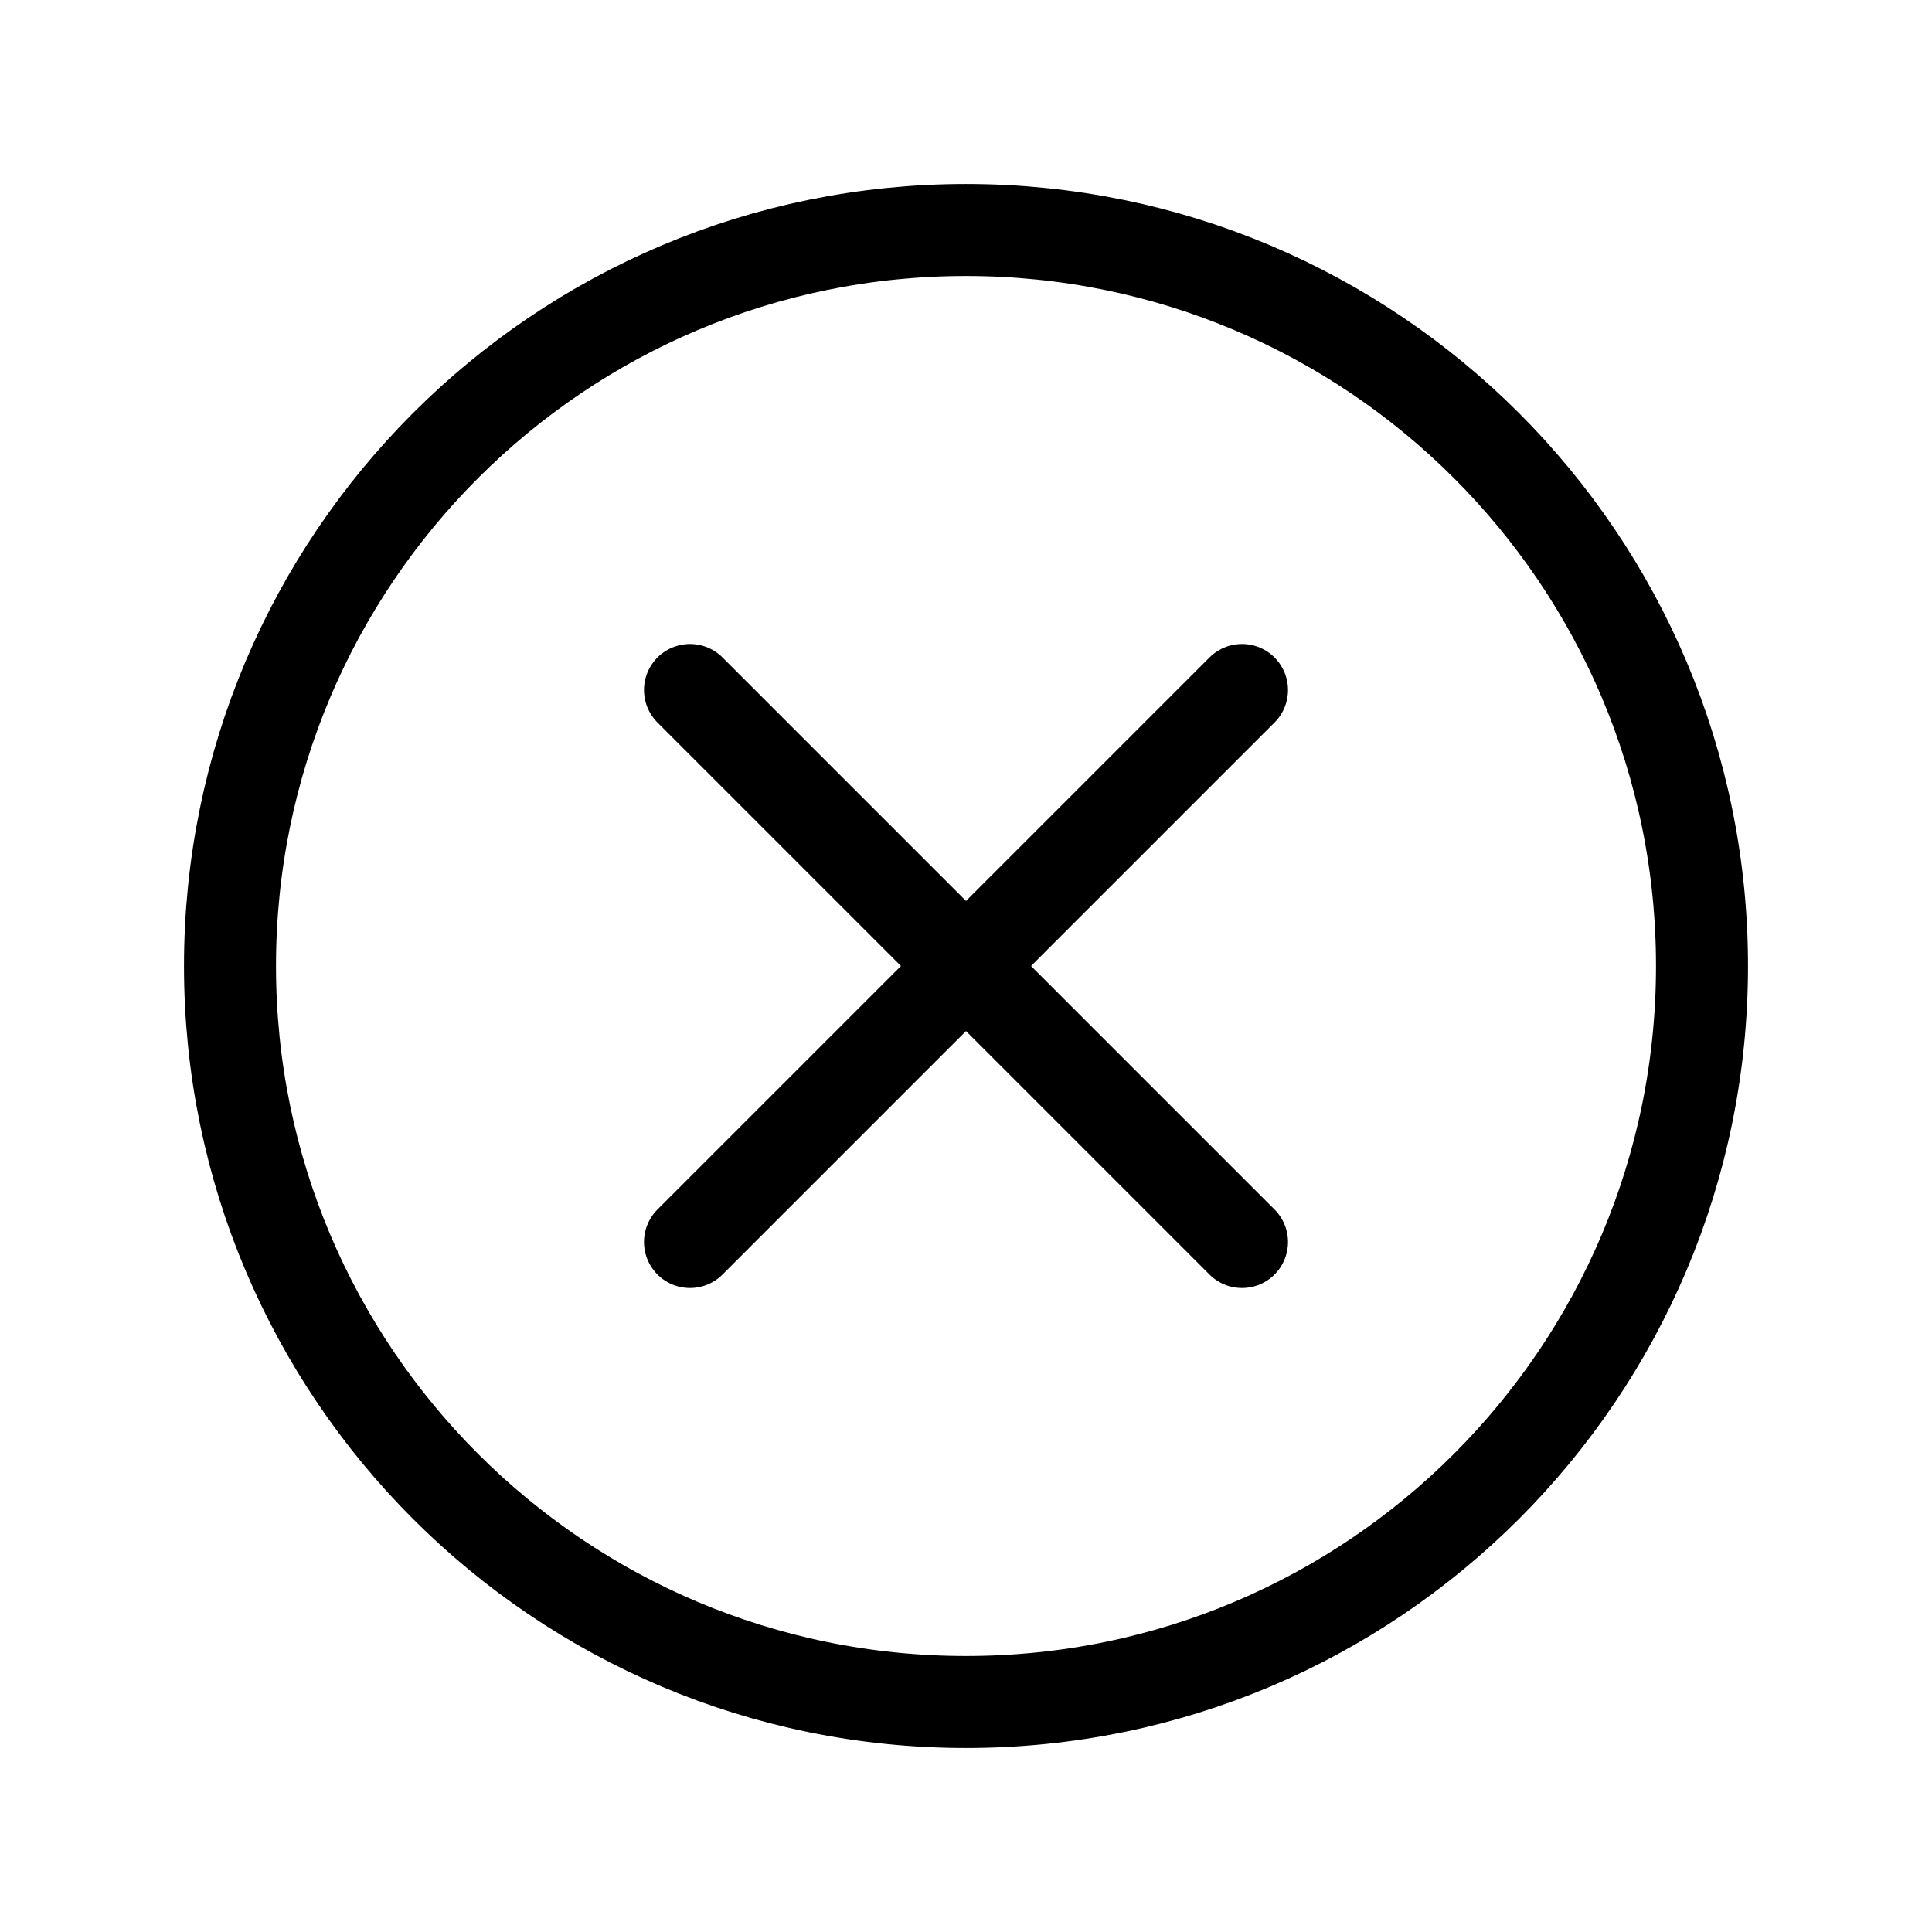
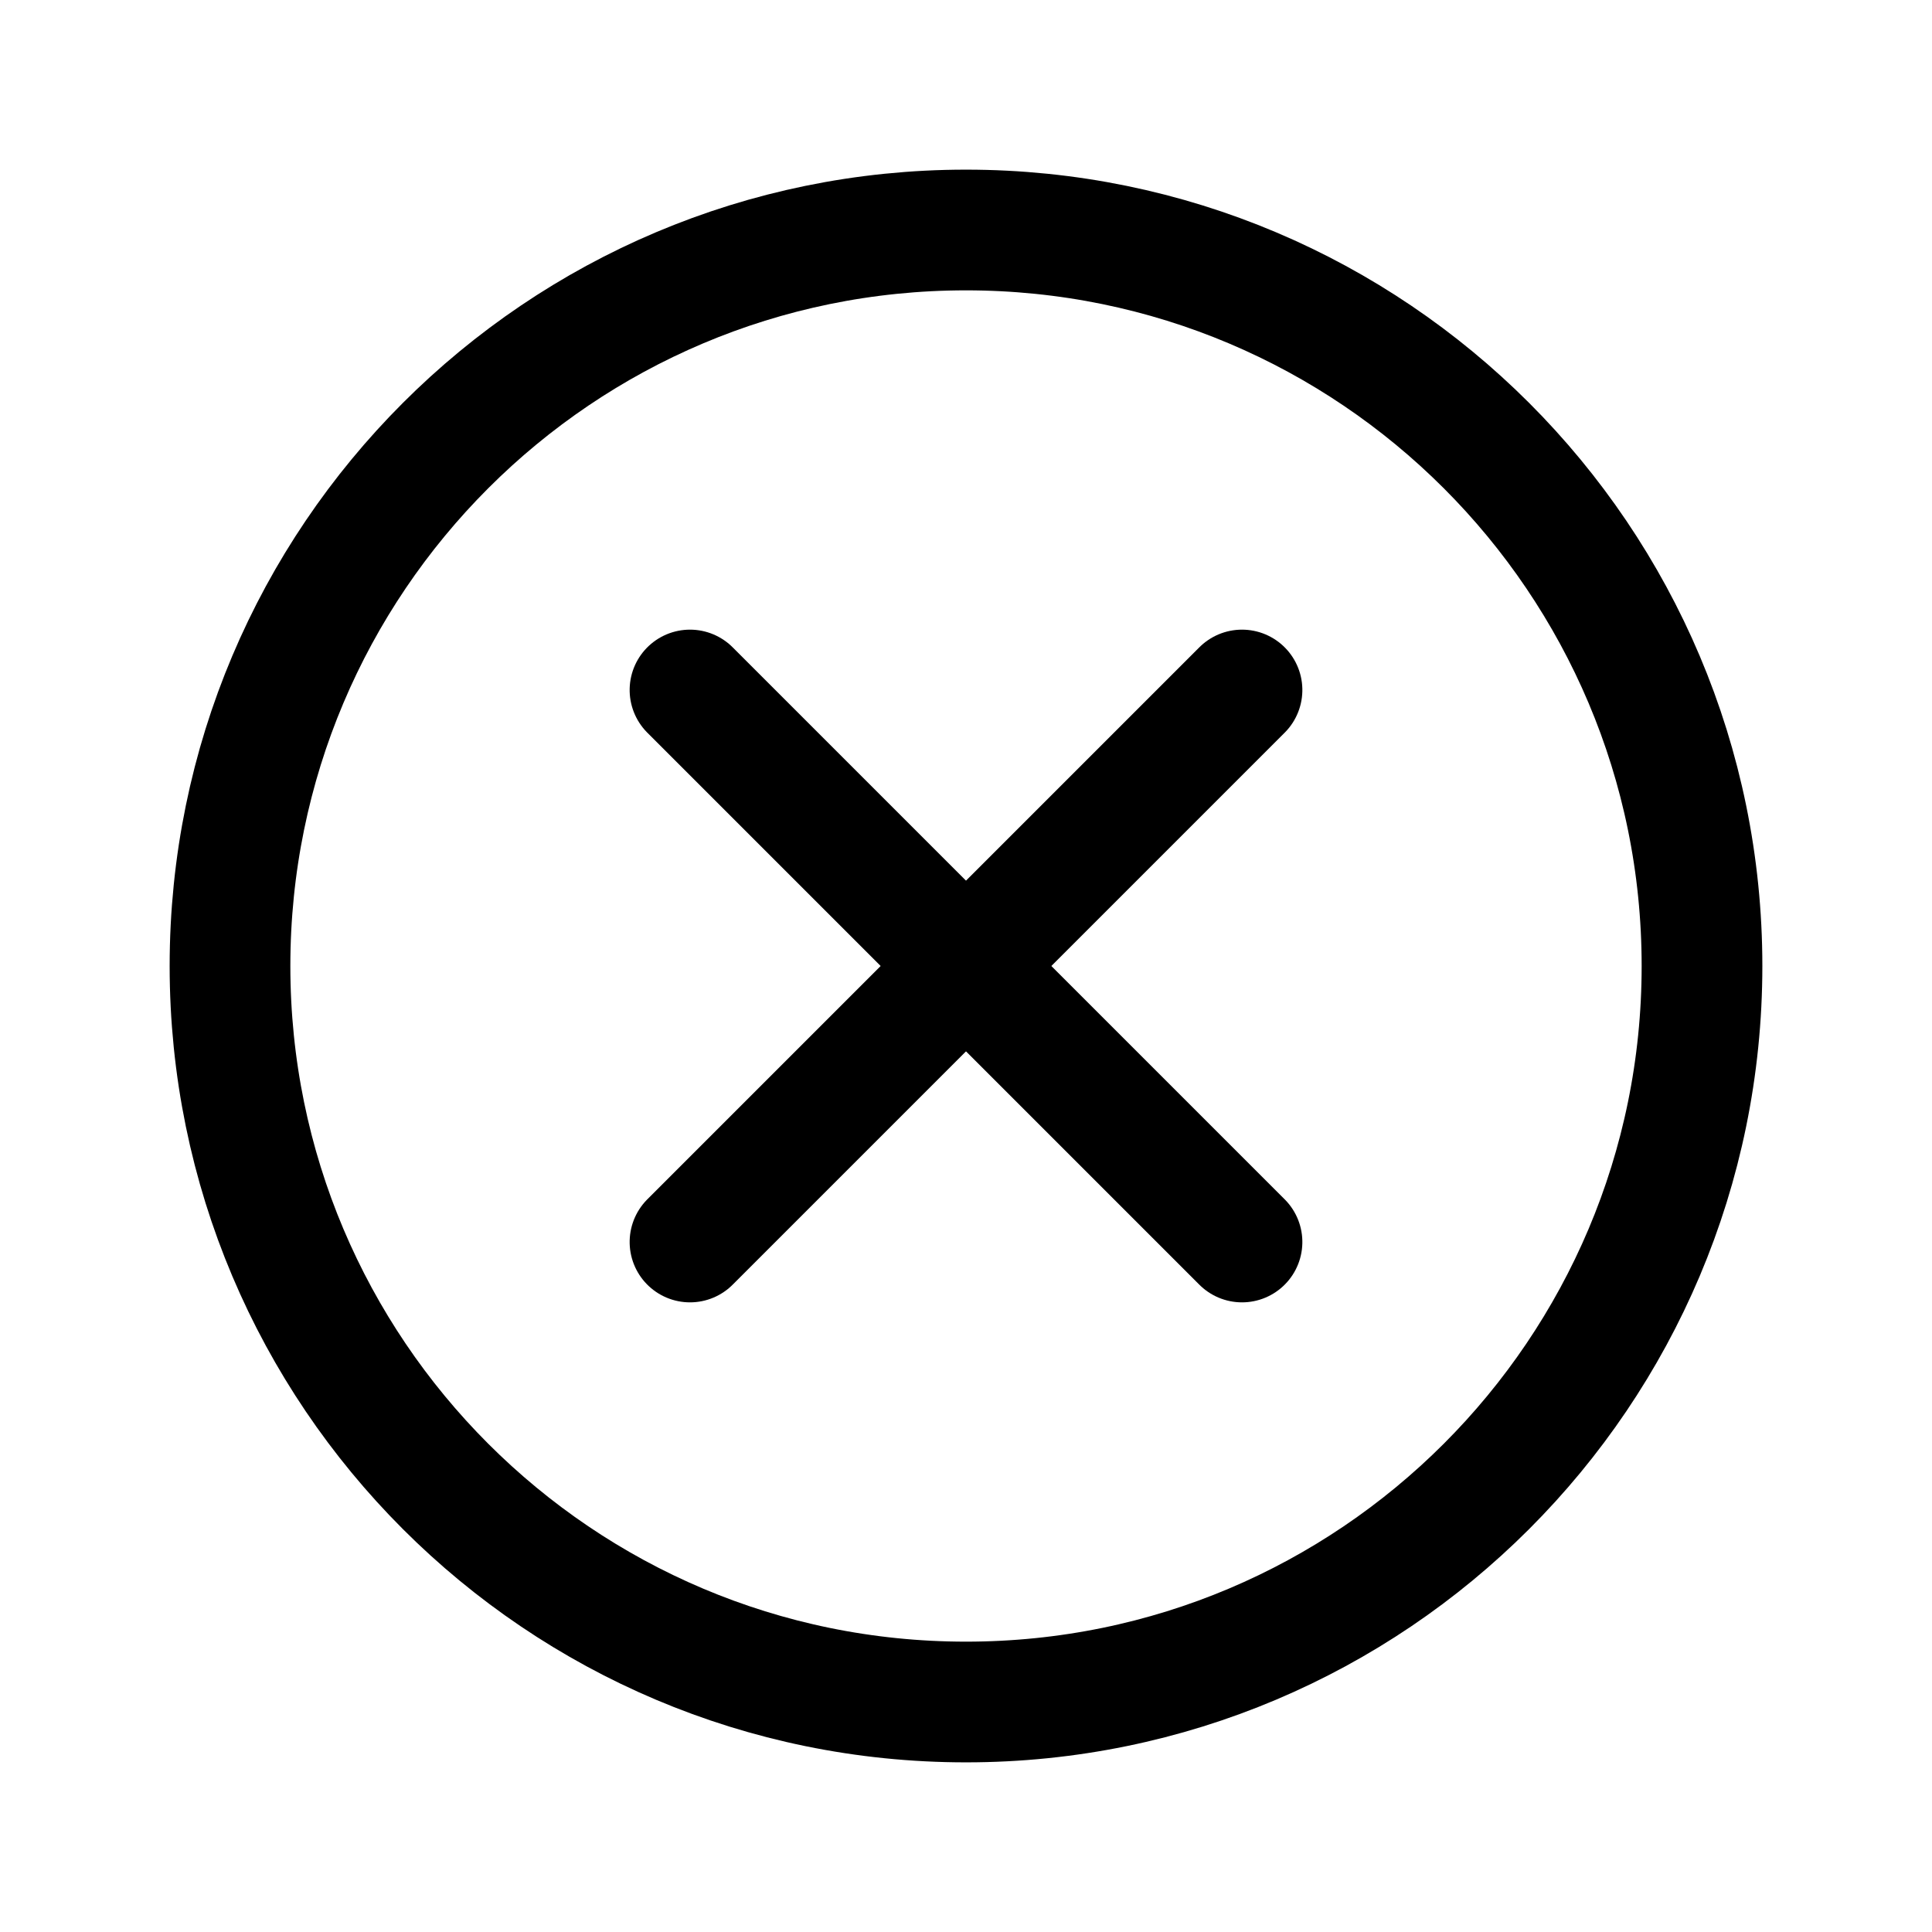
- <svg xmlns="http://www.w3.org/2000/svg" width="800px" height="800px" viewBox="0 0 21 21">
-   <g fill="none" fill-rule="evenodd" stroke="#000000" stroke-linecap="round" stroke-linejoin="round" transform="translate(2 2)">
-     <circle cx="8.5" cy="8.5" r="8" />
-     <g transform="matrix(0 1 -1 0 17 0)">
-       <path d="m5.5 11.5 6-6" />
-       <path d="m5.5 5.5 6 6" />
+ <svg xmlns="http://www.w3.org/2000/svg" width="800px" height="800px" viewBox="0 0 21 21" version="1.1" id="svg2149">
+   <defs id="defs2153" />
+   <g fill="none" fill-rule="evenodd" stroke="#000000" stroke-linecap="round" stroke-linejoin="round" transform="translate(2 2)" id="g2147" style="stroke-width:1.312;stroke-dasharray:none">
+     <circle cx="8.5" cy="8.5" r="8" id="circle2139" style="stroke-width:1.312;stroke-dasharray:none" />
+     <g transform="matrix(0 1 -1 0 17 0)" id="g2145" style="stroke-width:1.312;stroke-dasharray:none">
+       <path d="m5.5 11.5 6-6" id="path2141" style="stroke-width:1.312;stroke-dasharray:none" />
+       <path d="m5.5 5.5 6 6" id="path2143" style="stroke-width:1.312;stroke-dasharray:none" />
    </g>
  </g>
</svg>
